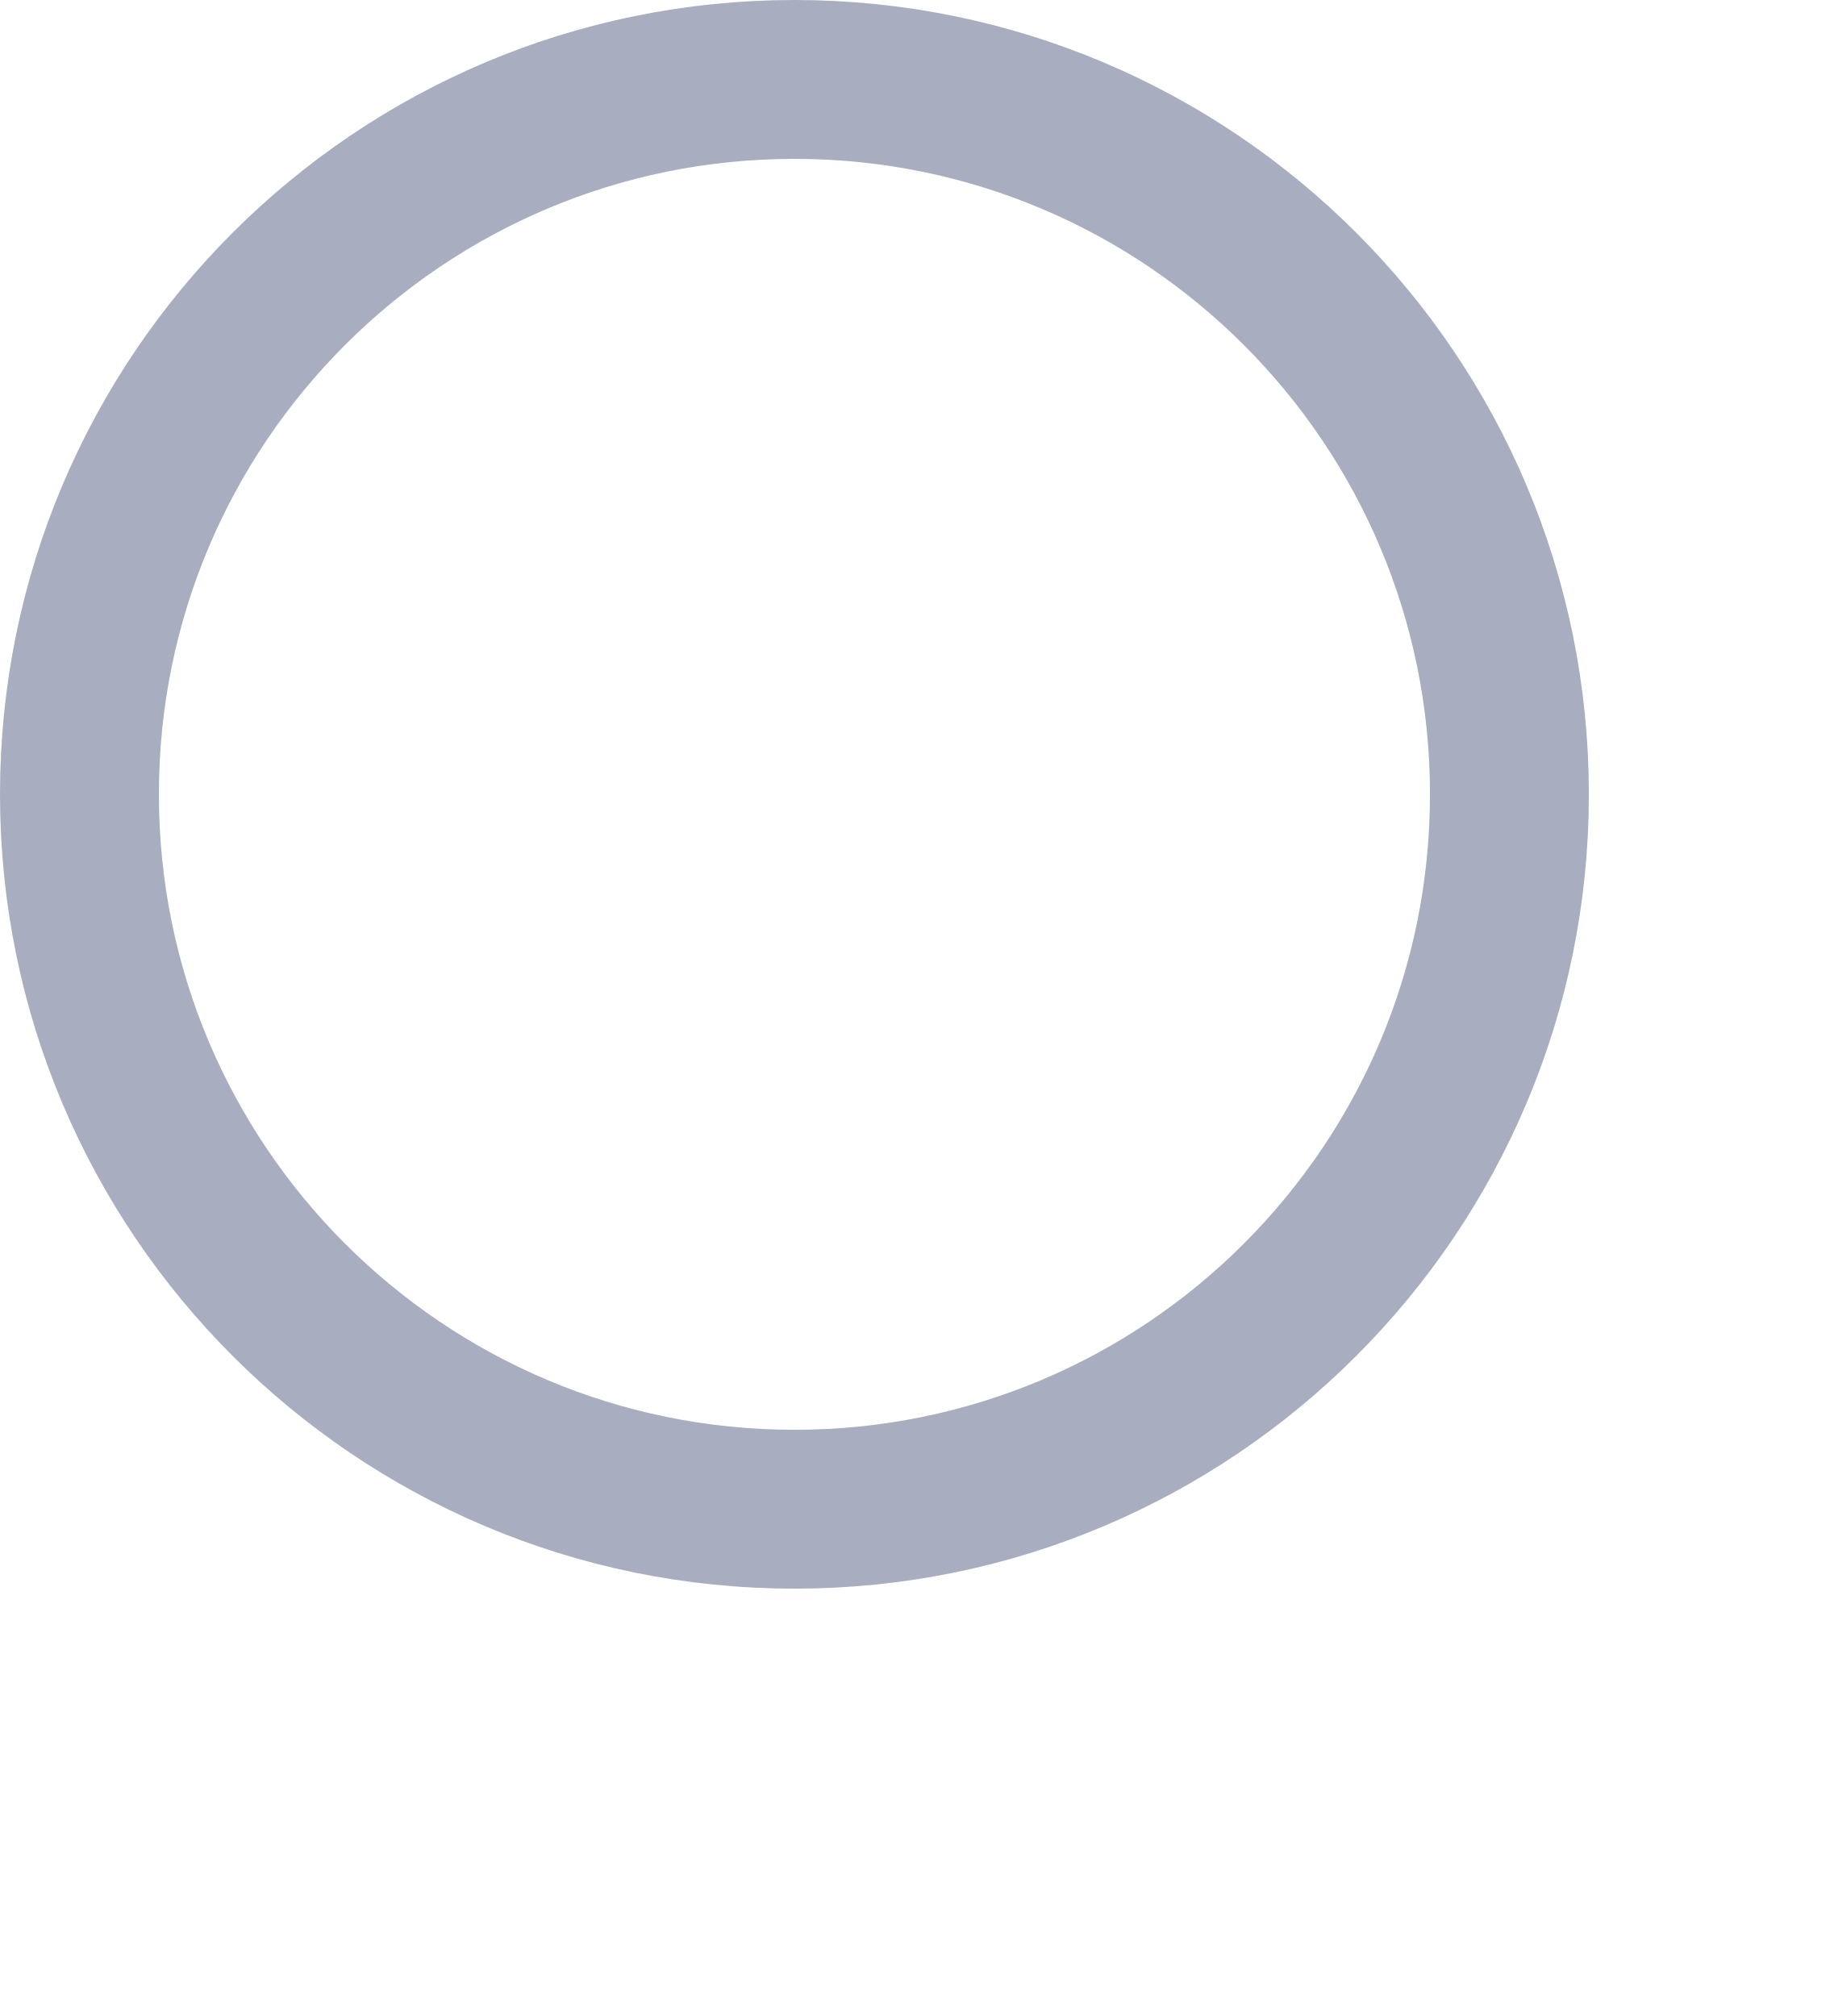
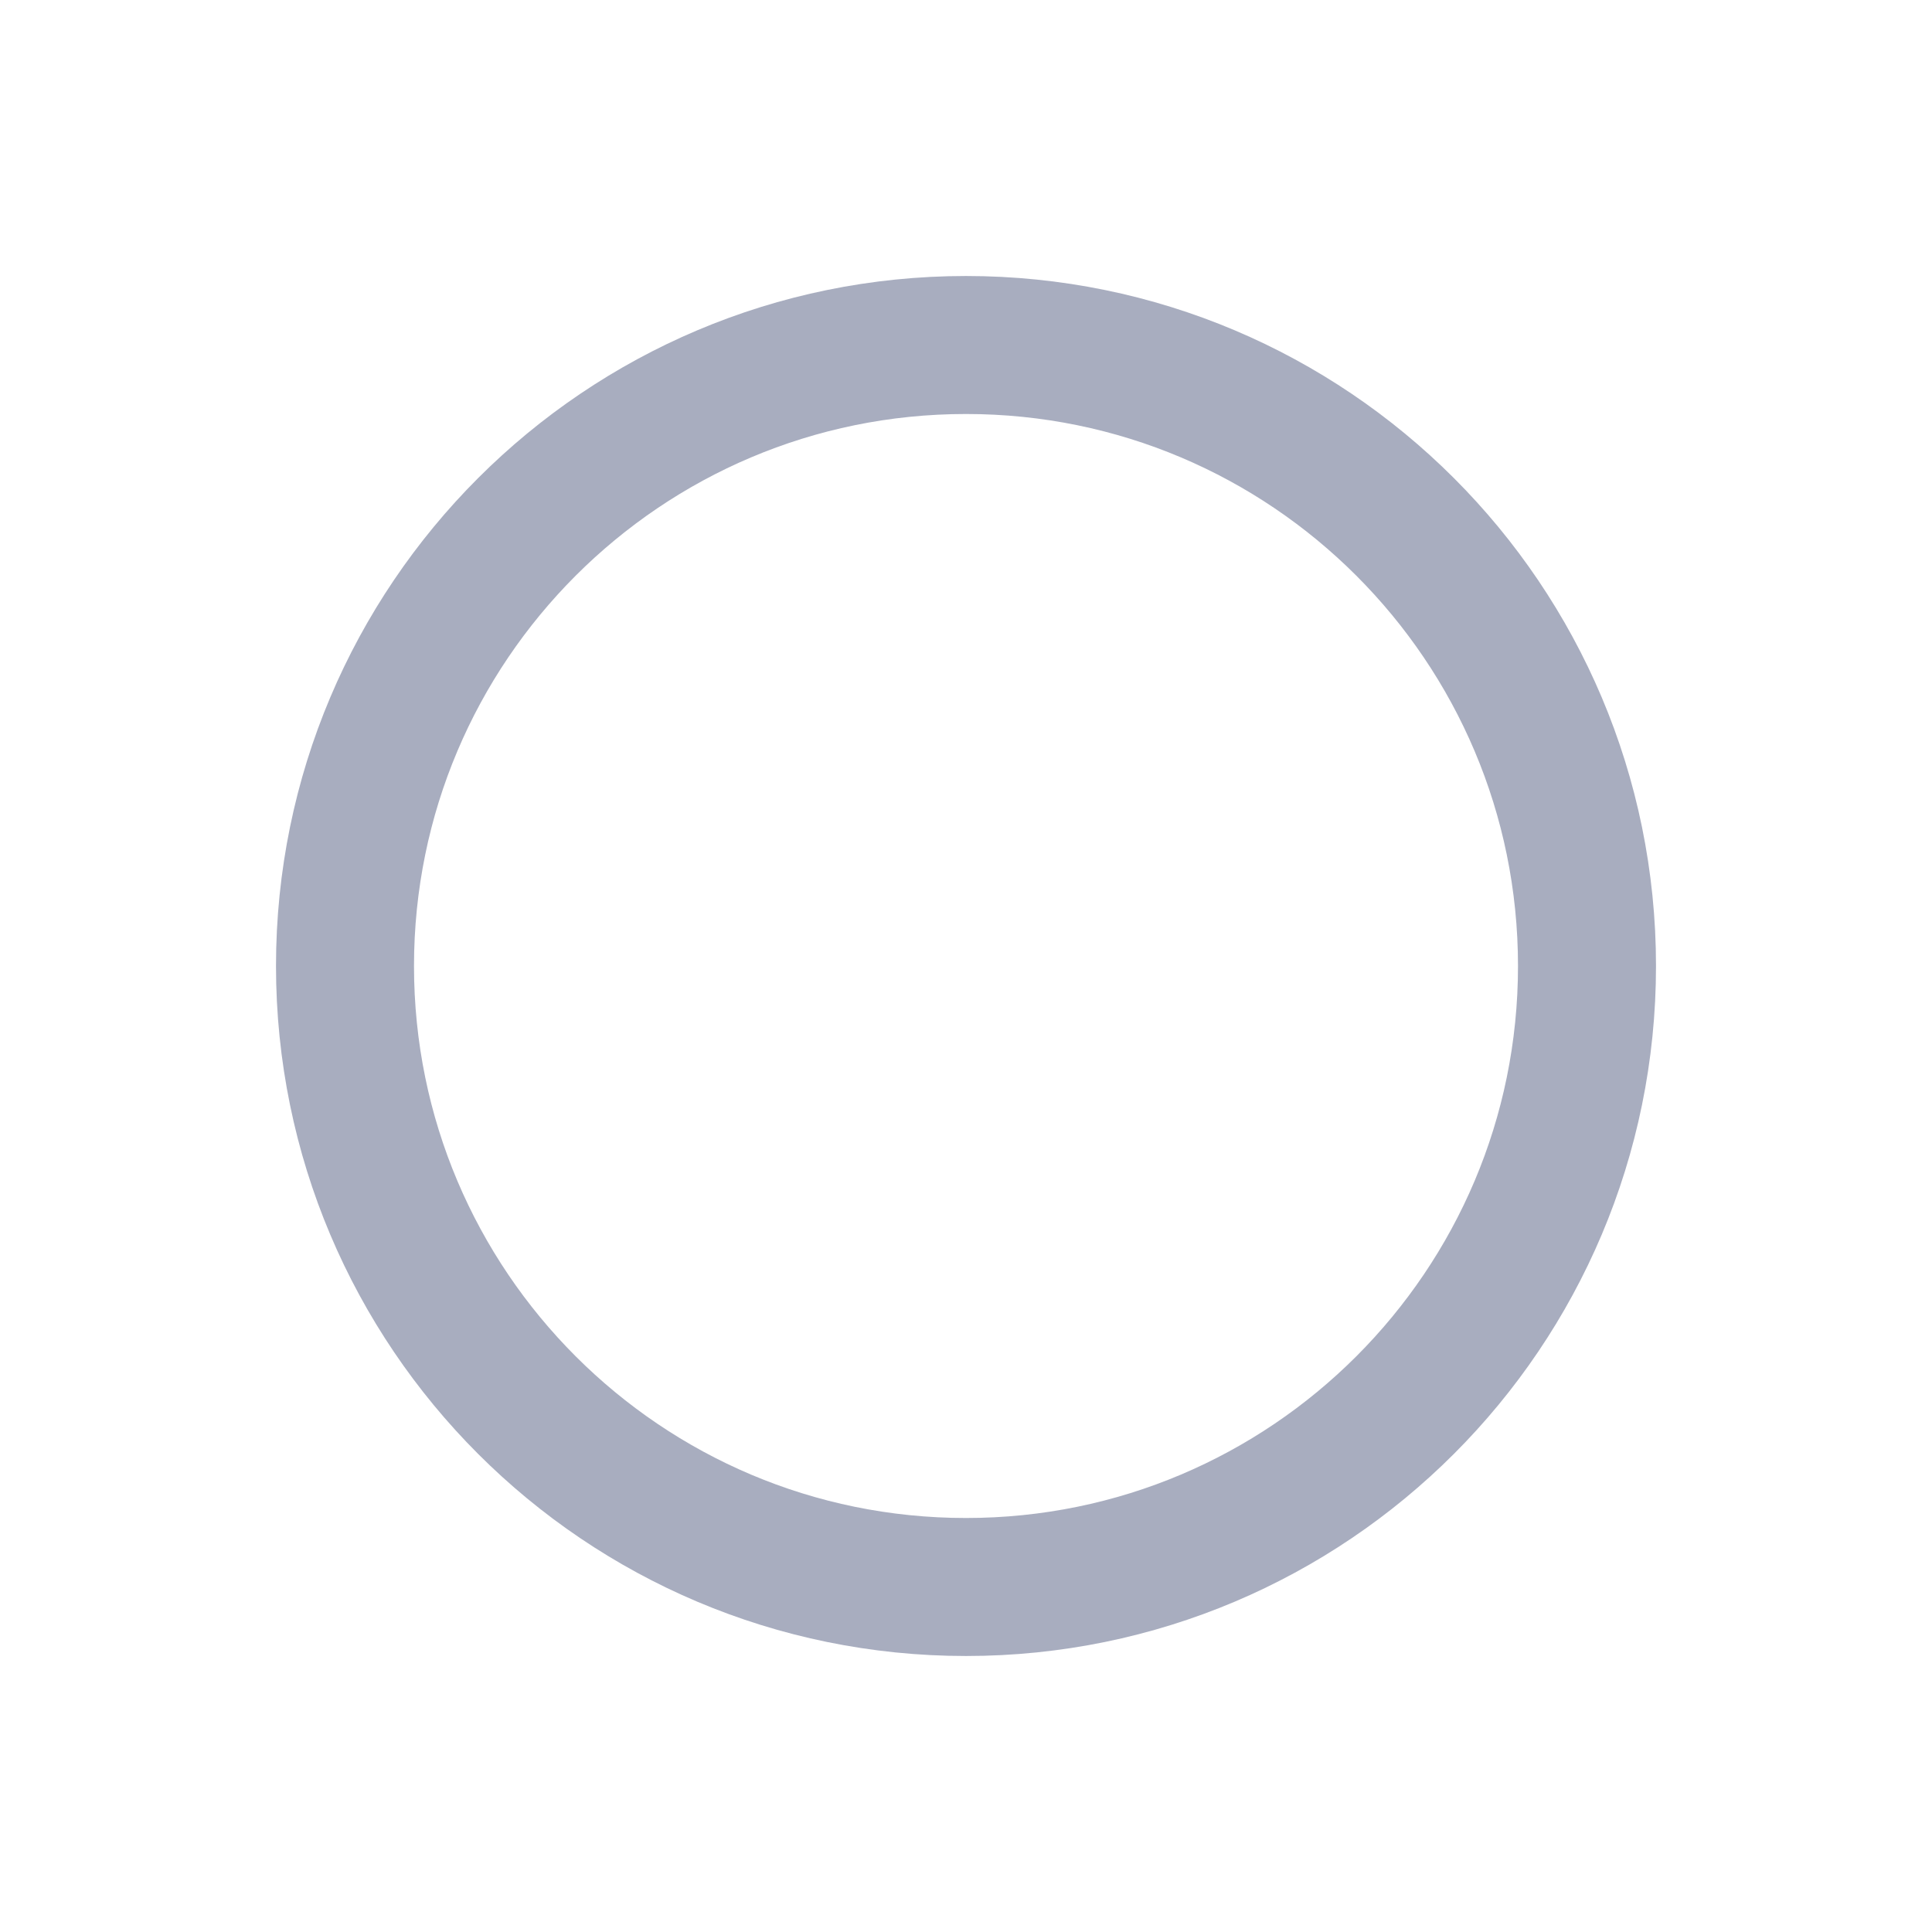
- <svg xmlns="http://www.w3.org/2000/svg" id="morph2" class="morphingShape" width="13px" viewBox="0 0 11.54 12.69">
-   <path class="circle" d="M.5,5A4.5,4.5,0,1,1,5,9.5,4.5,4.5,0,0,1,.5,5Z" style="fill:none;stroke:#a8adbf;stroke-miterlimit:10" />
-   <path opacity="0" class="triangle" d="M1,6.35,11,.85v11Z" style="fill:none;stroke:#a8adbf;stroke-miterlimit:10" />
-   <path opacity="0" class="square" d="M.5.5h9v9H.5Z" style="fill:none;stroke:#a8adbf;stroke-miterlimit:10" />
+ <svg xmlns="http://www.w3.org/2000/svg" id="morph2" class="morphingShape" width="14px" viewBox="0 0 14 14">
+   <path class="circle" d="M2.5,7A4.5,4.5,0,1,1,7,11.5,4.5,4.5,0,0,1,2.5,7Z" style="fill:none;stroke:#a8adbf;stroke-miterlimit:10" />
+   <path opacity="0" class="triangle" d="M2.27,7l10-5.5v11Z" style="fill:none;stroke:#a8adbf;stroke-miterlimit:10" />
+   <path opacity="0" class="square" d="M2.5,2.5h9v9h-9Z" style="fill:none;stroke:#a8adbf;stroke-miterlimit:10" />
</svg>
